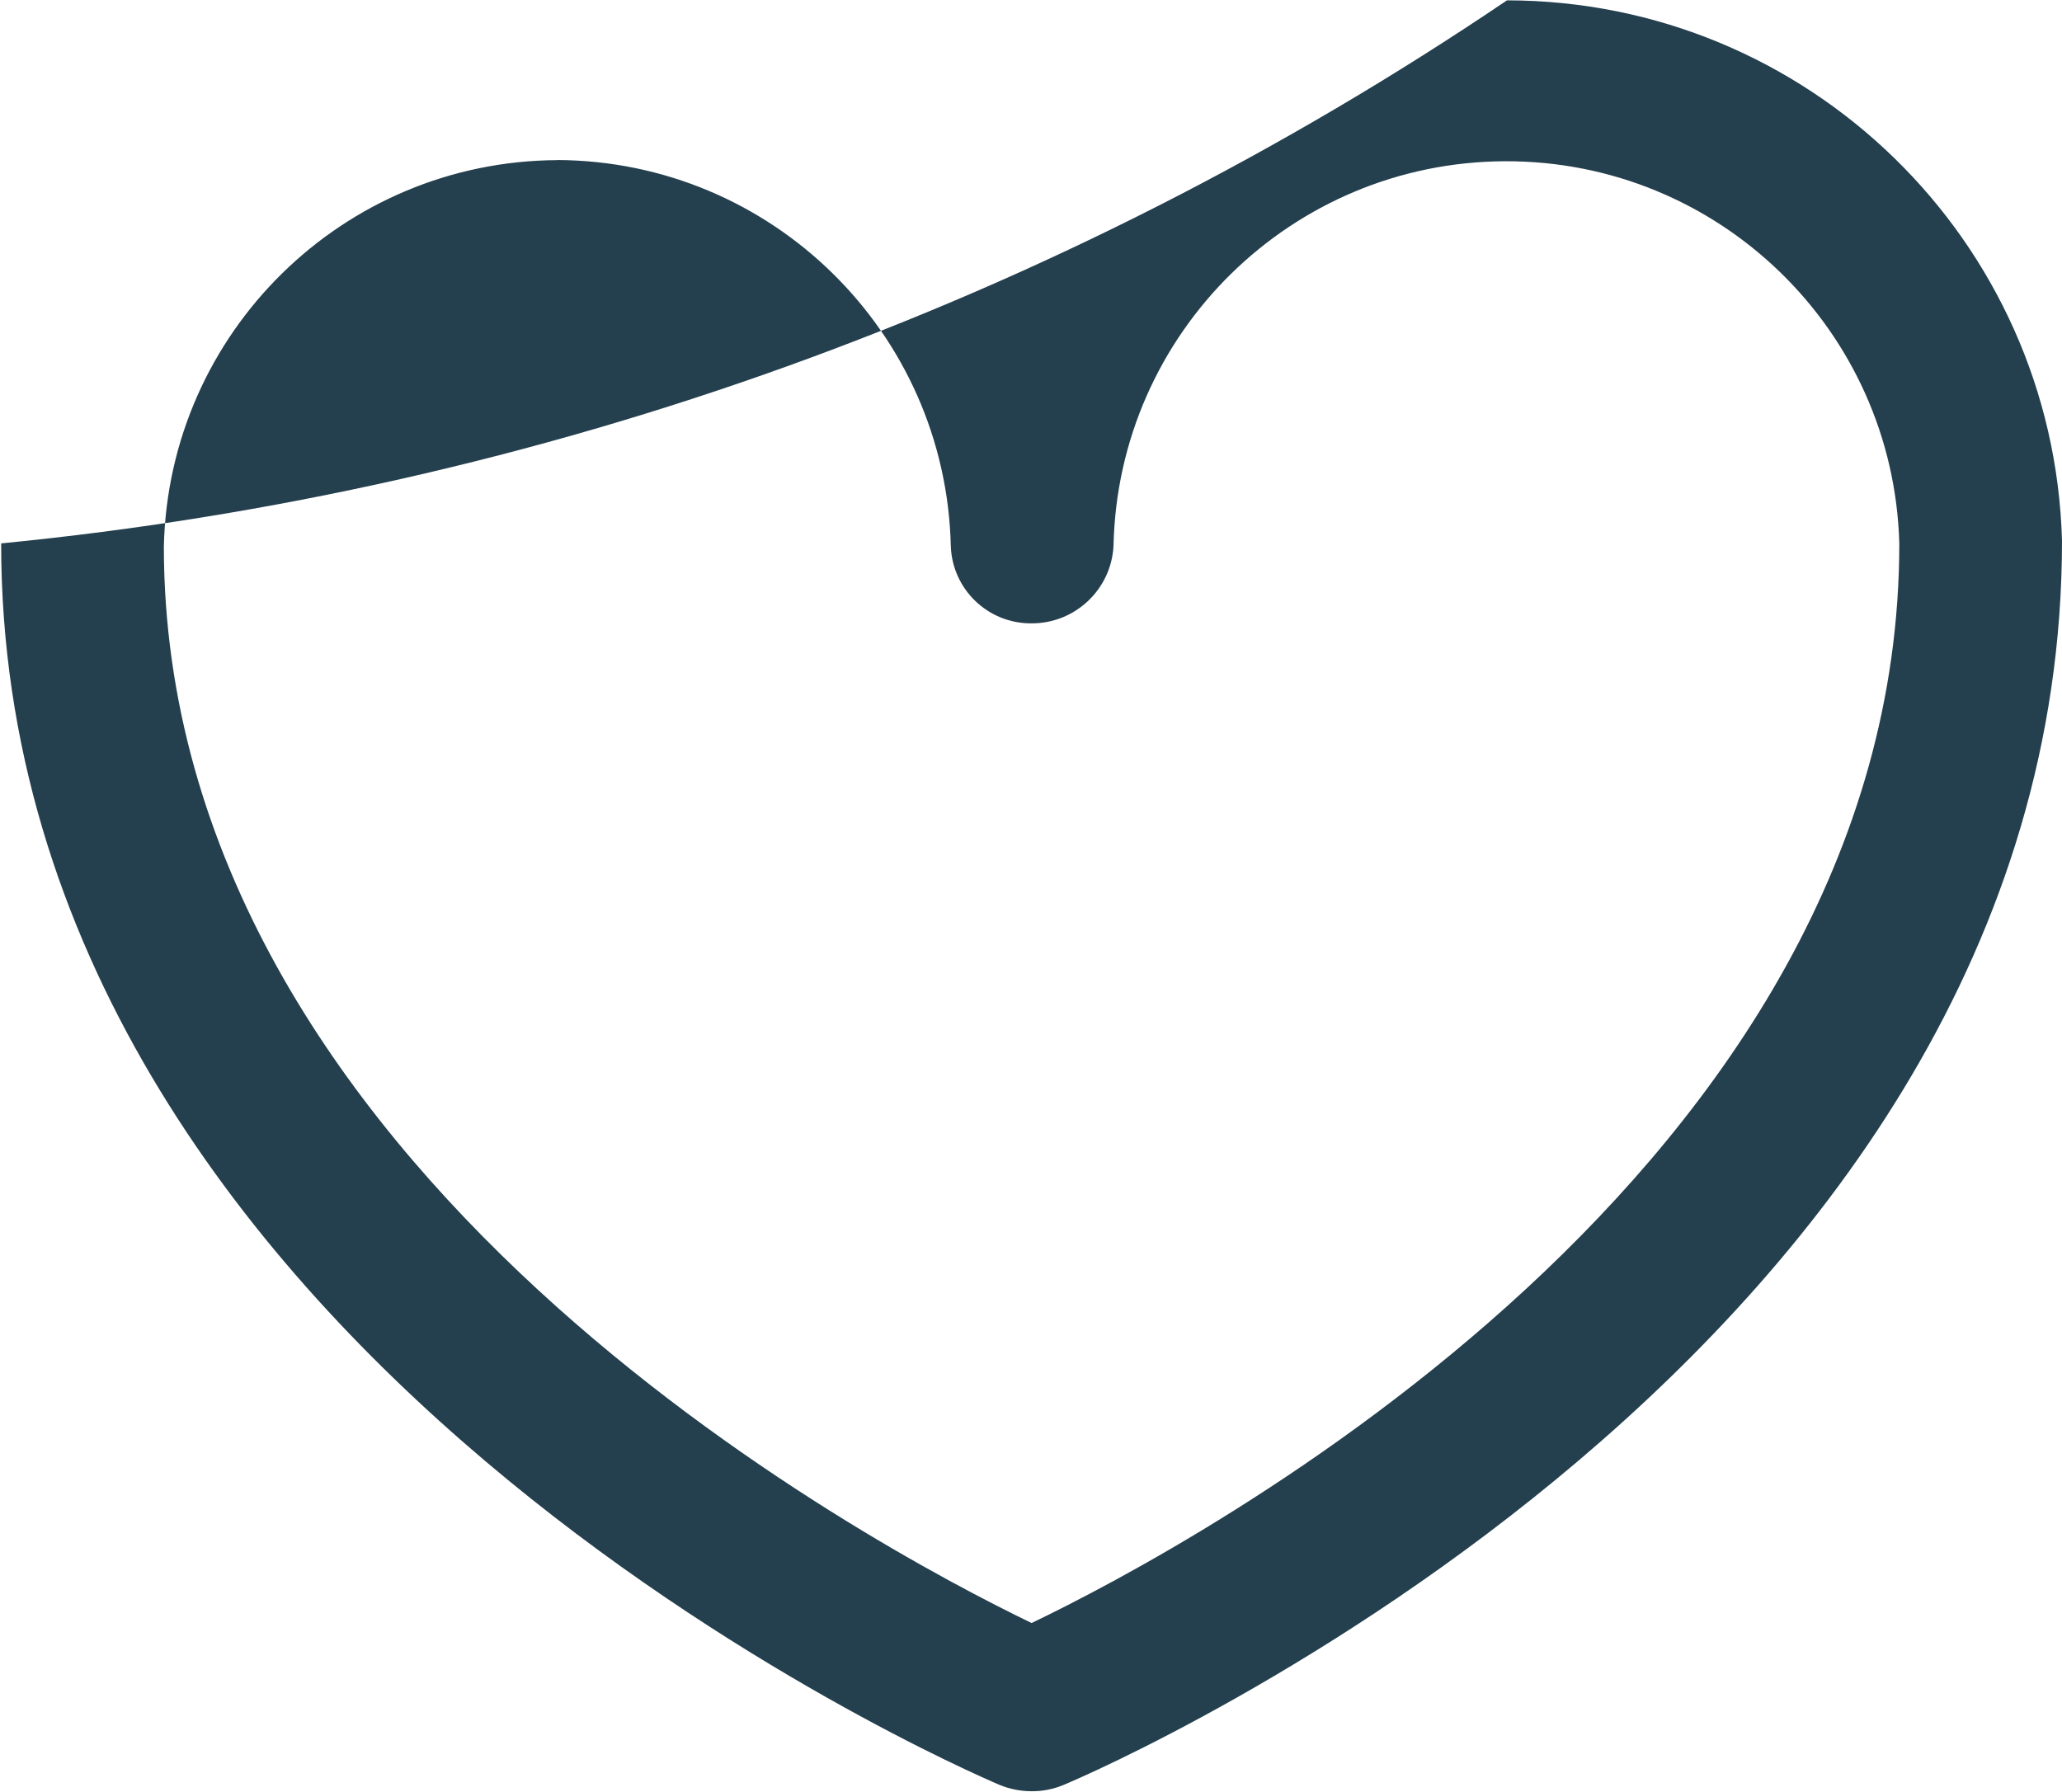
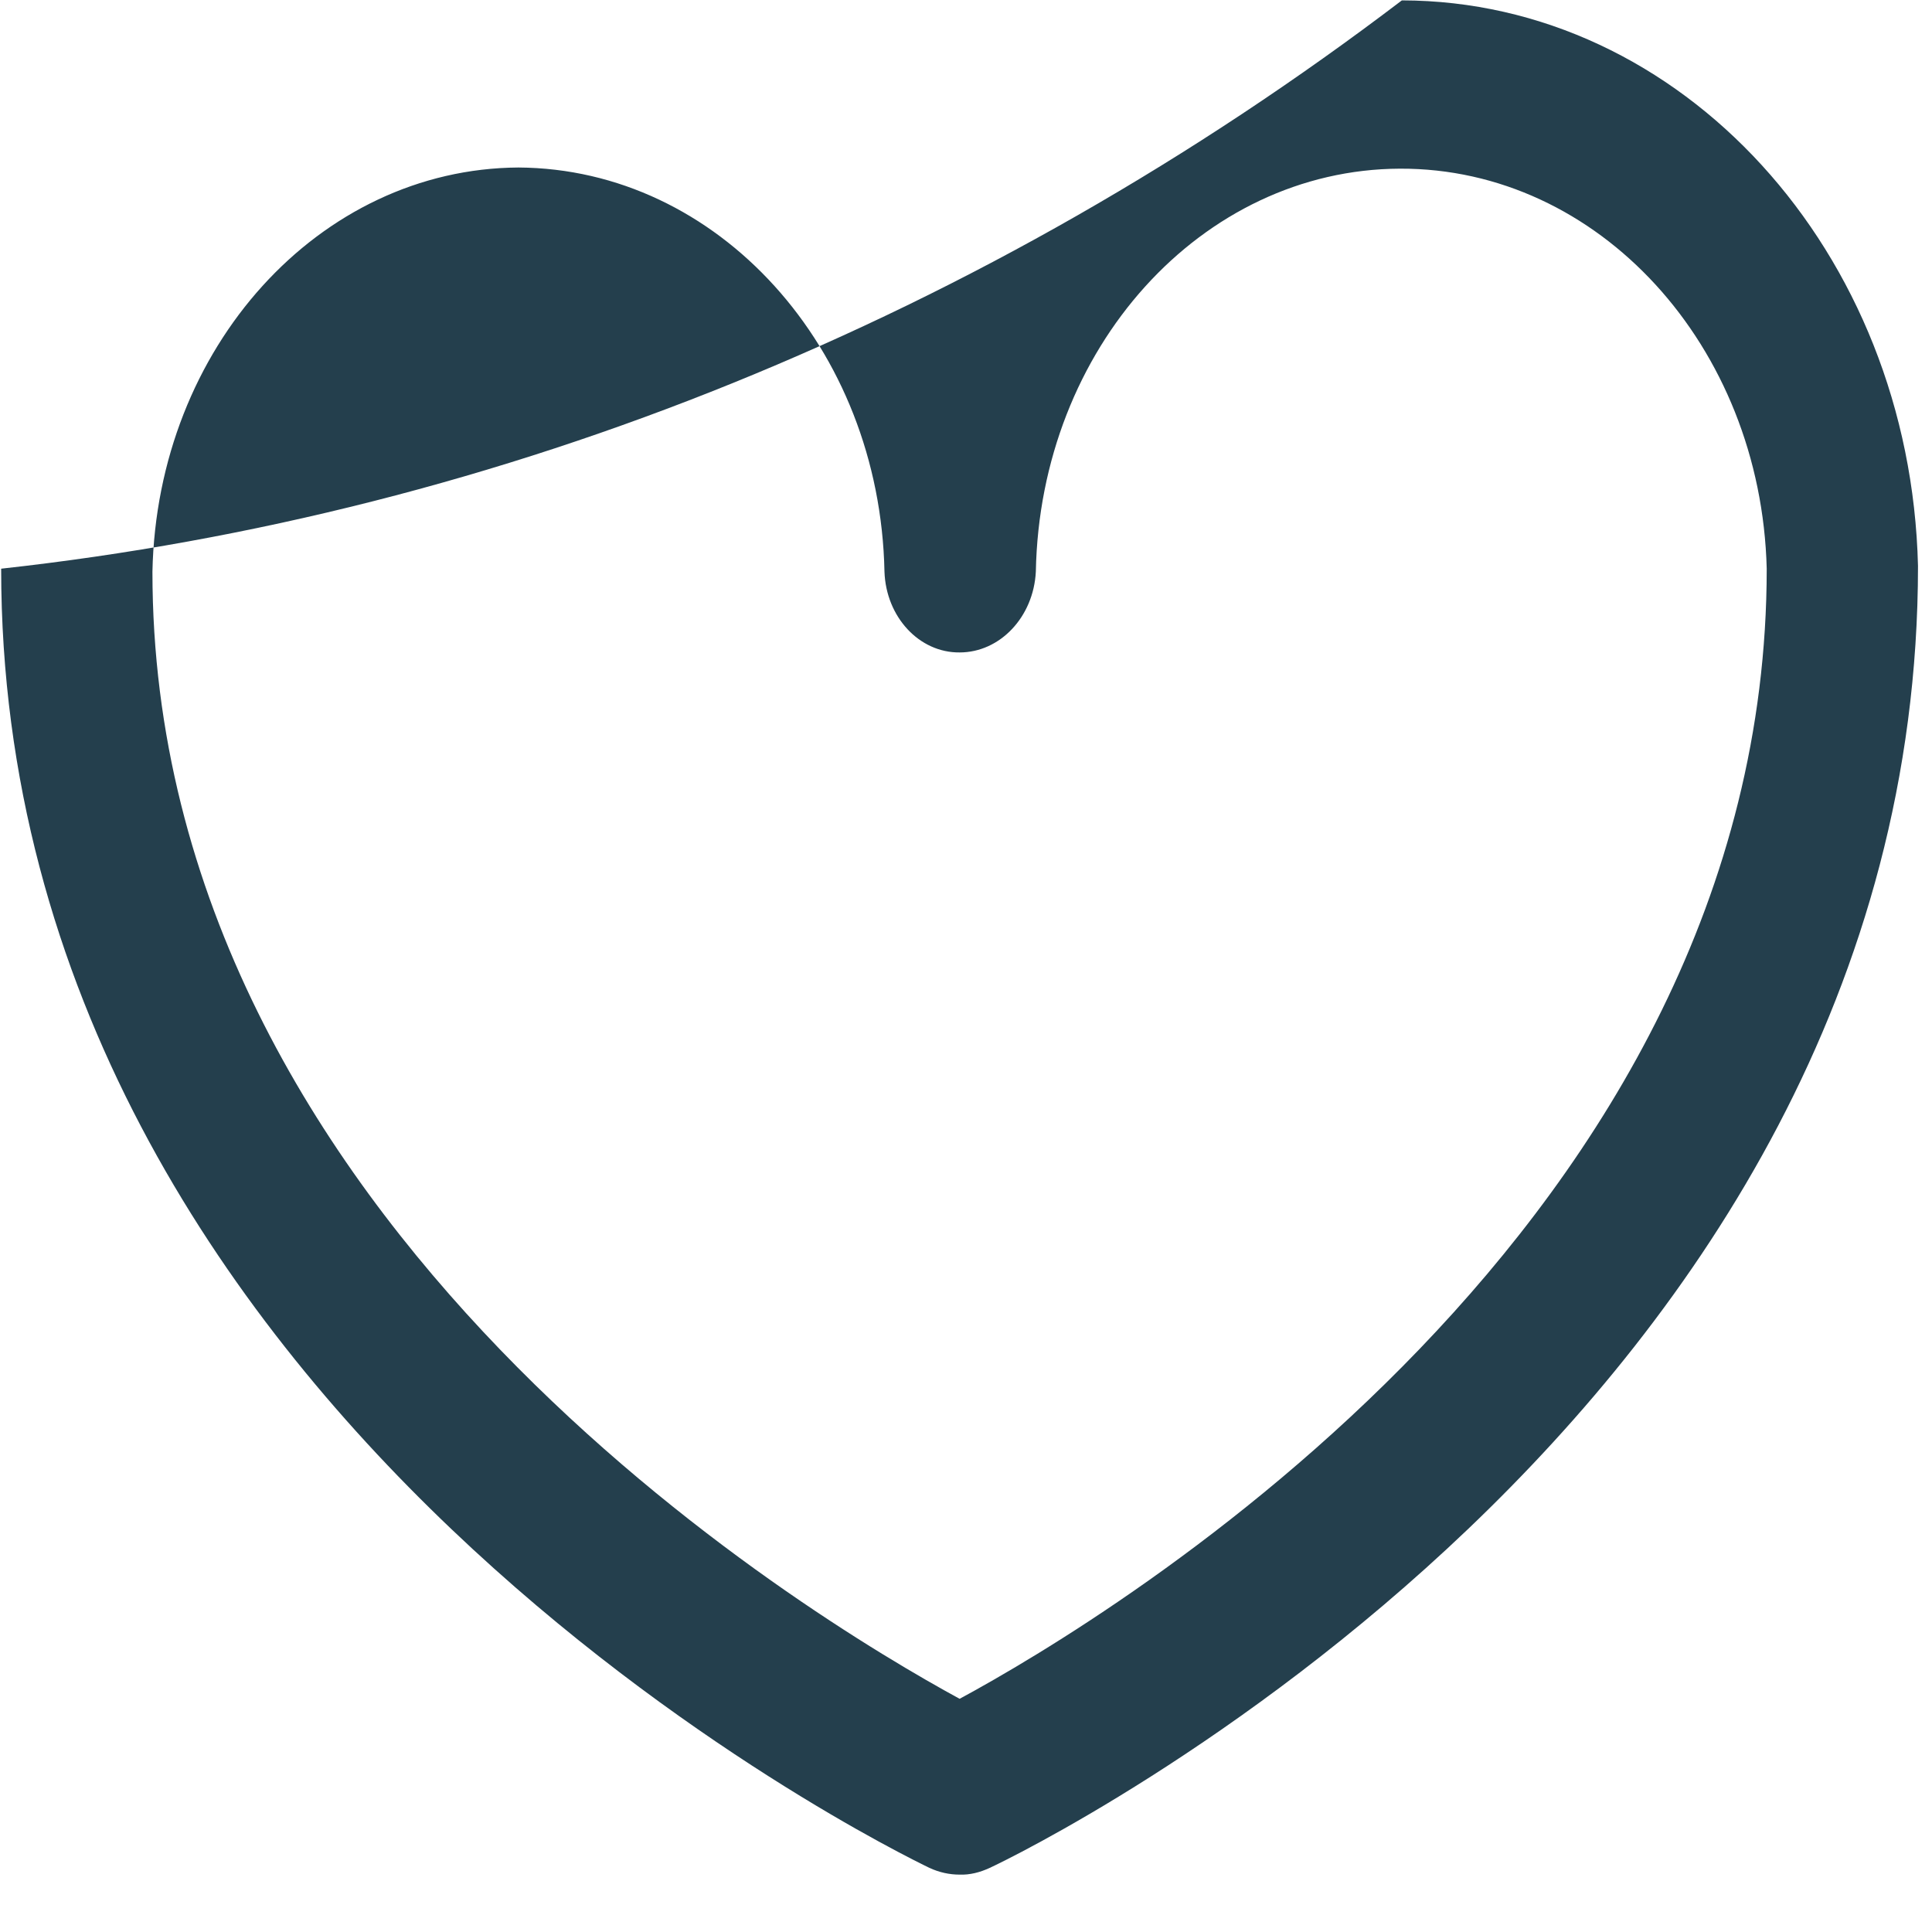
- <svg xmlns="http://www.w3.org/2000/svg" width="17.87" height="15.531" viewBox="0 0 17.87 15.531">
-   <defs>
-     <style>
-       .cls-1 {
-         fill: #243f4d;
-         fill-rule: evenodd;
-       }
-     </style>
-   </defs>
-   <path class="cls-1" d="M1648.91,86.245a0.731,0.731,0,0,1-.28-0.056c-0.35-.15-8.65-3.749-8.65-10.76a28.181,28.181,0,0,0,13.05-4.707,4.817,4.817,0,0,1,4.81,4.684c0,7.034-8.29,10.634-8.65,10.783A0.7,0.7,0,0,1,1648.91,86.245Zm-4.11-14.138a3.427,3.427,0,0,0-3.41,3.346c0,5.407,6.13,8.662,7.52,9.334,1.4-.672,7.52-3.93,7.52-9.358a3.406,3.406,0,0,0-6.81.024,0.709,0.709,0,0,1-.71.669h0a0.694,0.694,0,0,1-.7-0.669A3.427,3.427,0,0,0,1644.8,72.106Z" transform="translate(-1639.97 -70.719)" />
+ <svg xmlns="http://www.w3.org/2000/svg" width="20px" height="20px" viewBox="0 0 20 20" version="1.1">
+   <g id="surface1">
+     <path style=" stroke:none;fill-rule:evenodd;fill:rgb(14.118%,24.706%,30.196%);fill-opacity:1;" d="M 9.934 19.406 C 9.828 19.406 9.723 19.383 9.621 19.336 C 9.234 19.148 0.012 14.652 0.012 5.887 C 5.203 5.316 10.188 3.293 14.512 0.004 C 17.406 0.008 19.777 2.602 19.855 5.859 C 19.855 14.652 10.645 19.152 10.246 19.336 C 10.145 19.383 10.039 19.41 9.934 19.406 Z M 5.367 1.734 C 3.305 1.746 1.625 3.598 1.578 5.918 C 1.578 12.676 8.391 16.746 9.934 17.586 C 11.488 16.746 18.289 12.672 18.289 5.887 C 18.23 3.578 16.547 1.738 14.492 1.746 C 12.438 1.754 10.766 3.605 10.723 5.918 C 10.699 6.387 10.352 6.754 9.934 6.754 C 9.516 6.758 9.172 6.387 9.156 5.918 C 9.109 3.598 7.43 1.746 5.367 1.734 Z M 5.367 1.734 " />
+   </g>
</svg>
